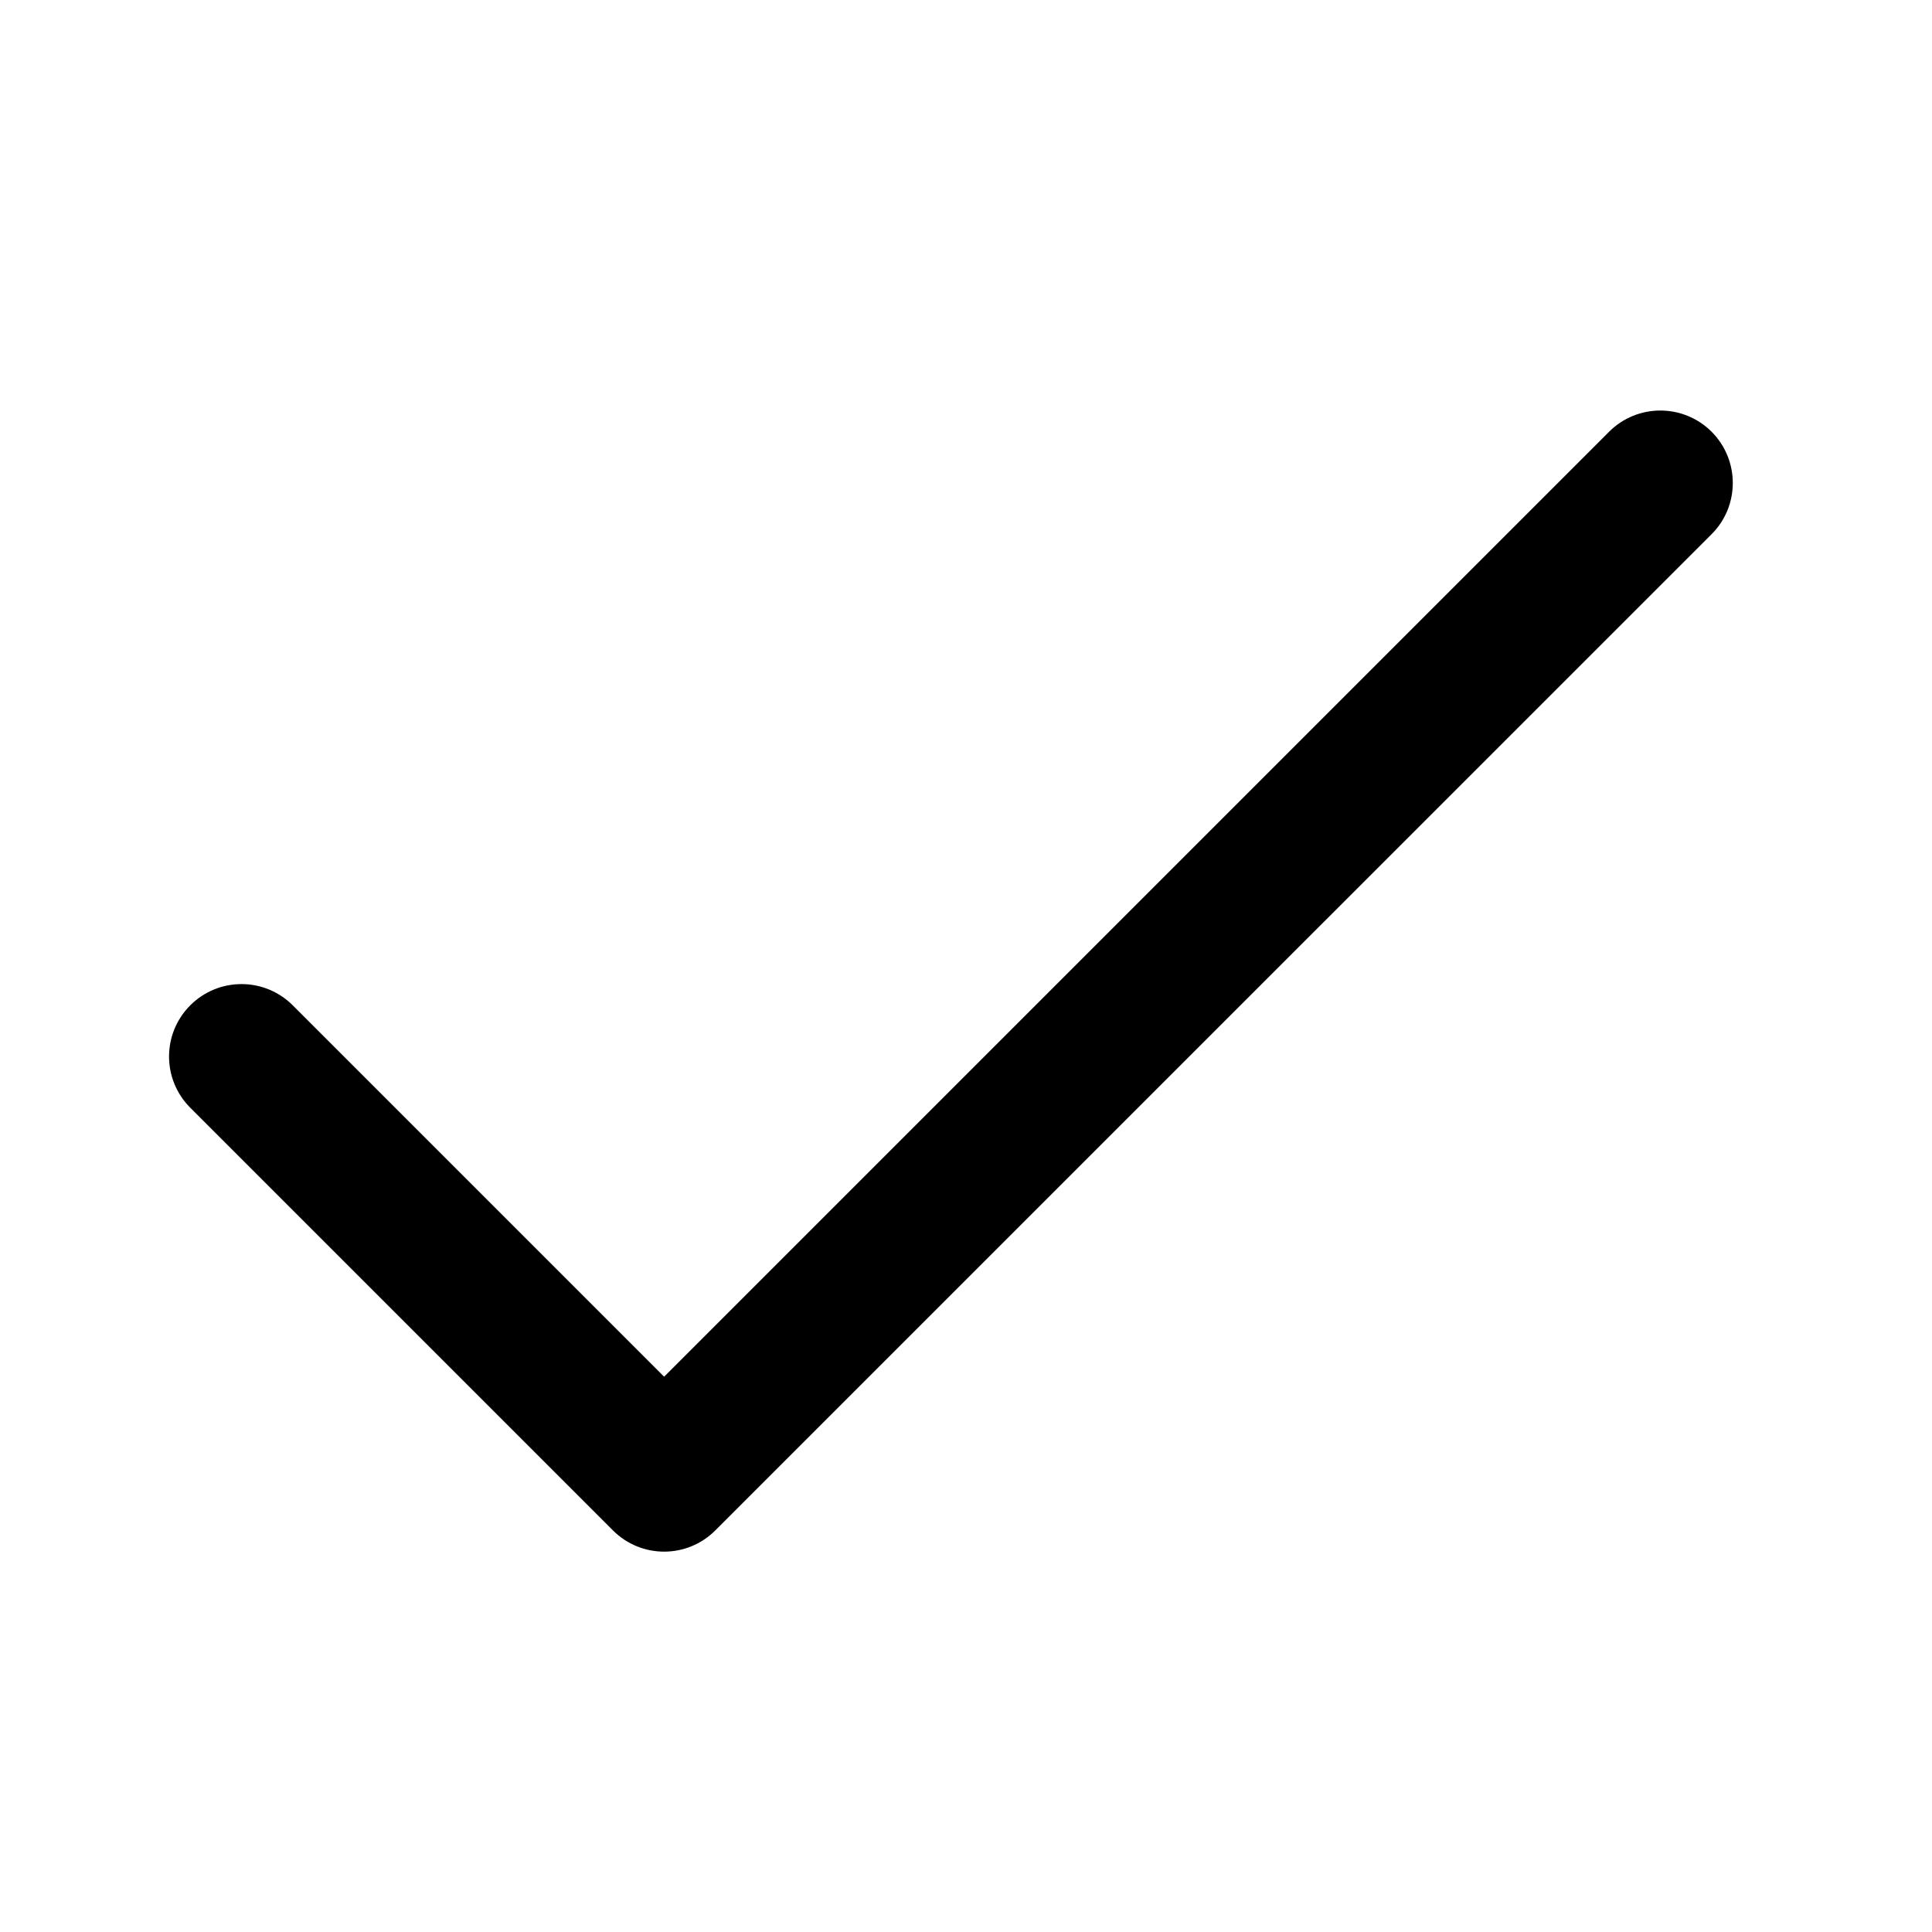
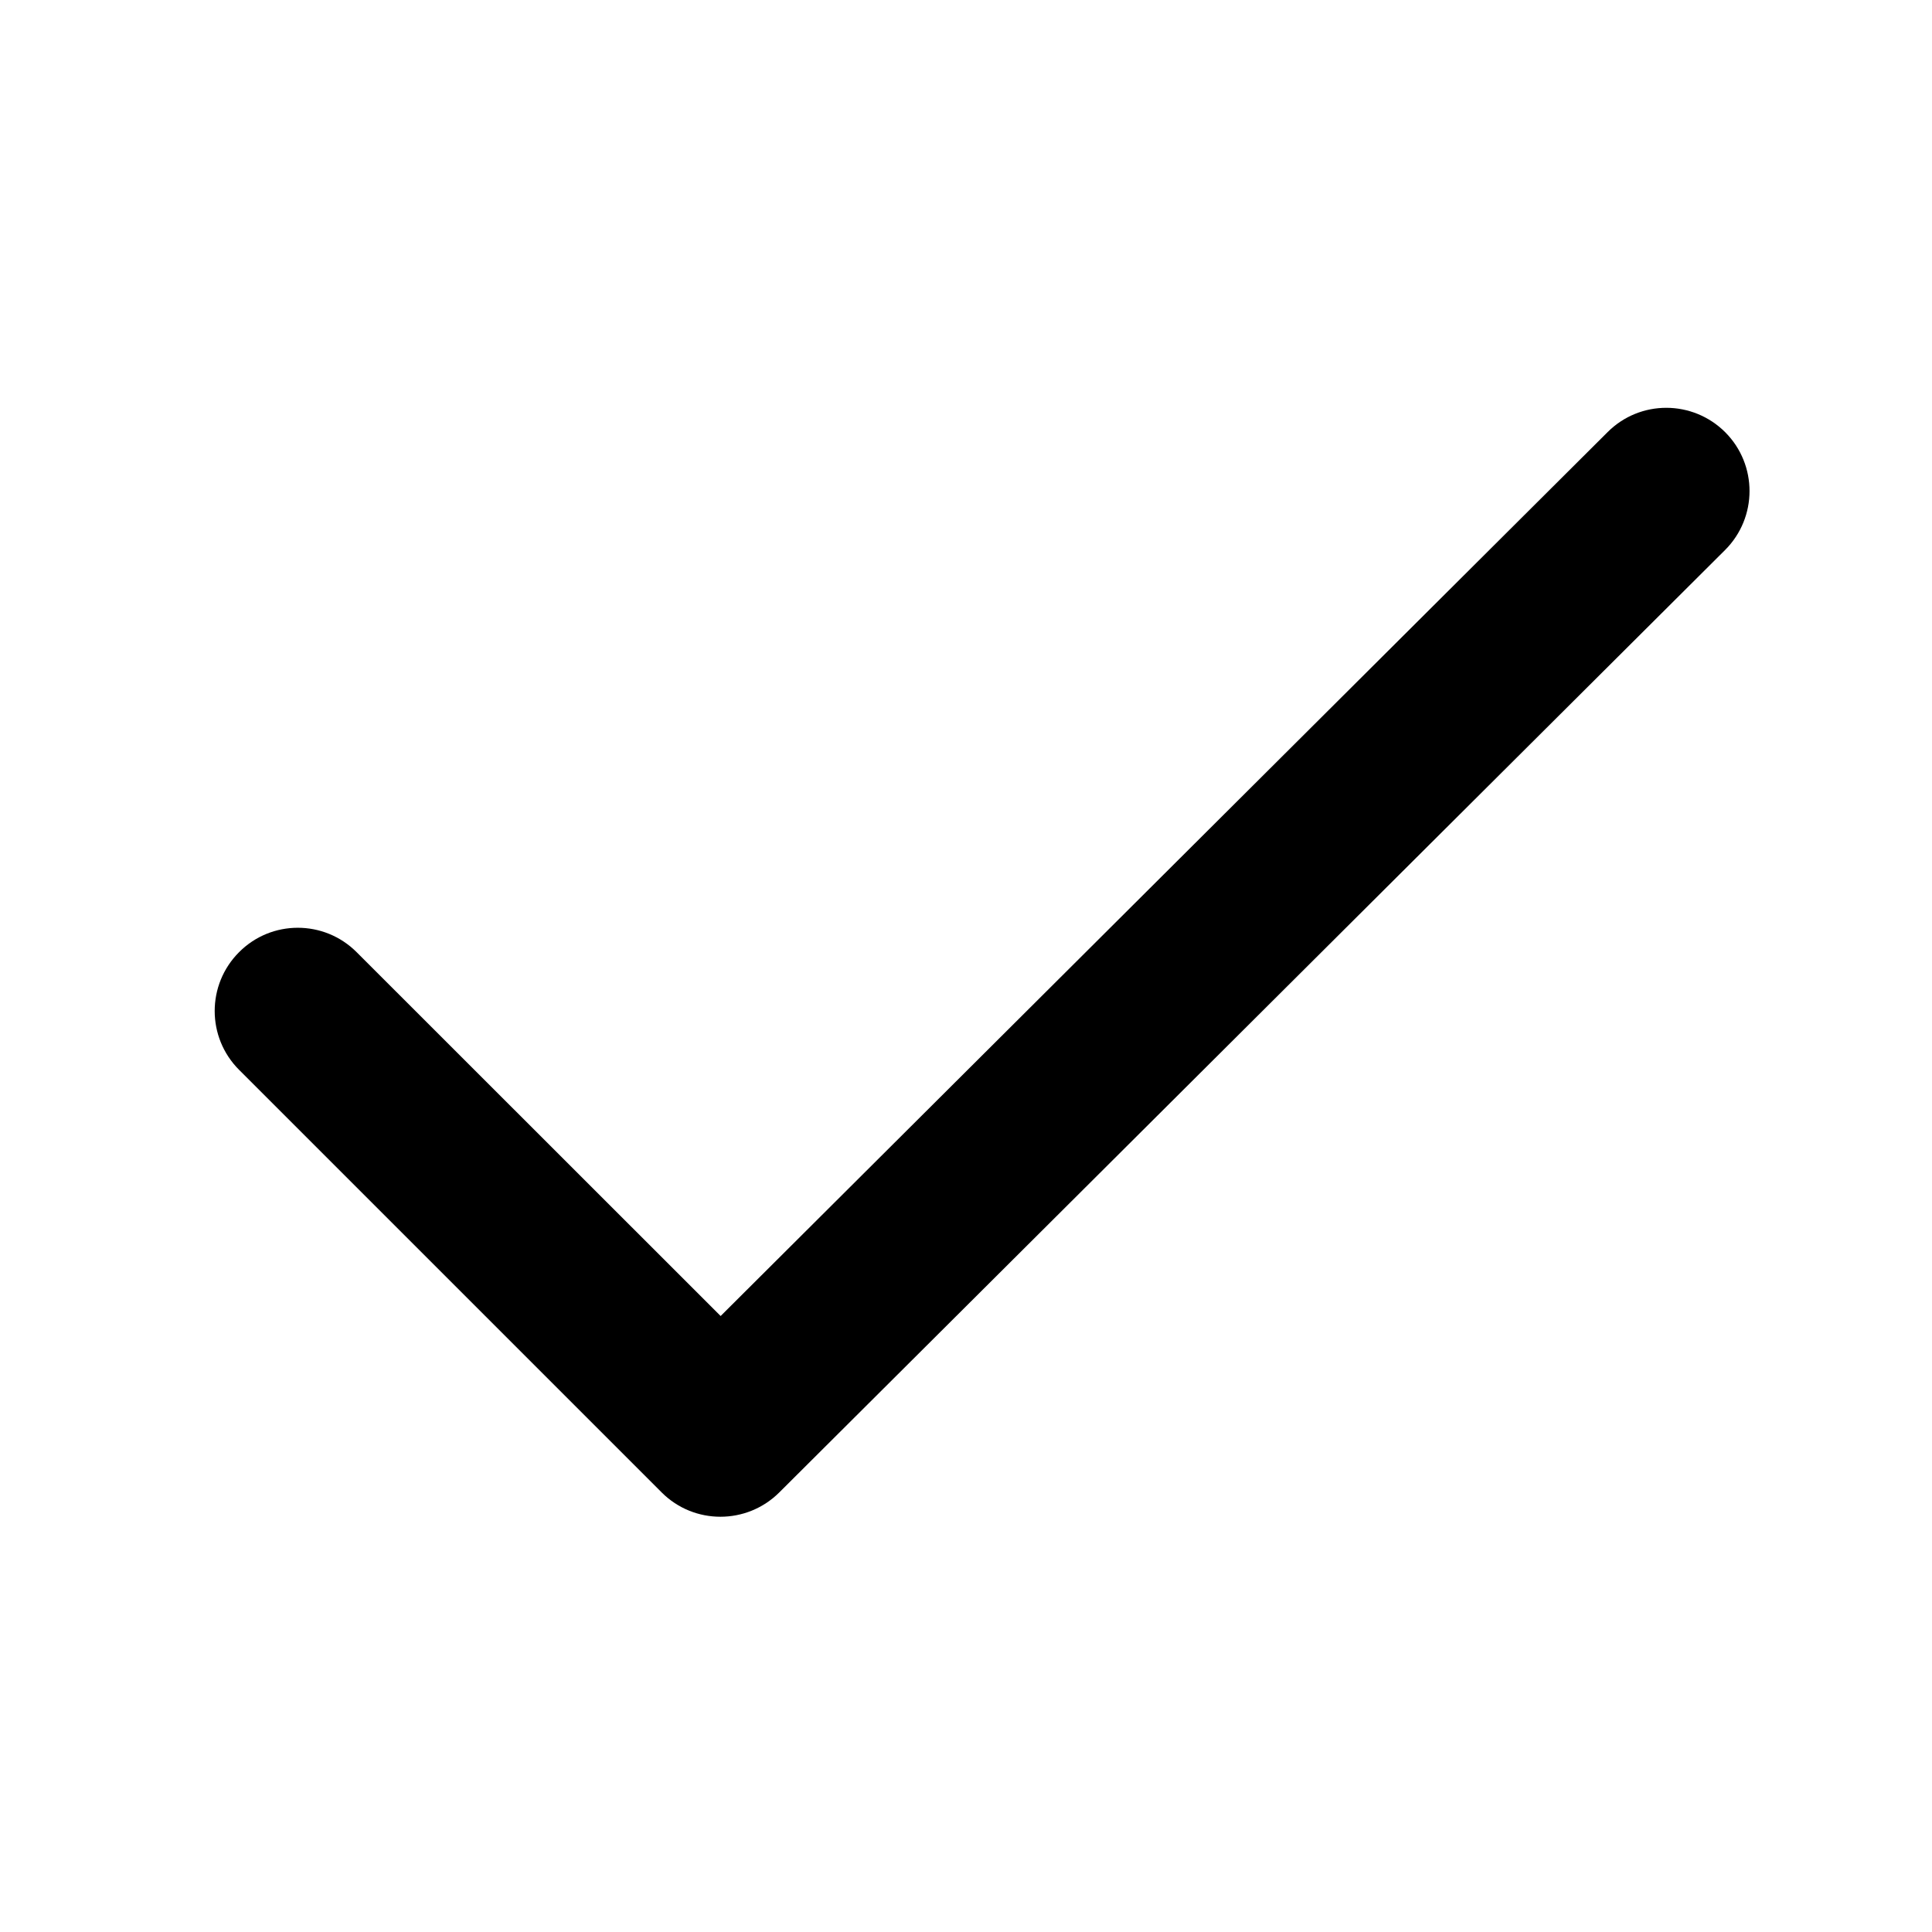
- <svg xmlns="http://www.w3.org/2000/svg" width="24" height="24" viewBox="0 0 24 24" fill="none">
-   <path fill-rule="evenodd" clip-rule="evenodd" d="M21.262 6.636C21.613 6.285 21.613 5.715 21.262 5.363C20.91 5.012 20.34 5.012 19.989 5.363L8.25 17.102L3.636 12.488C3.285 12.137 2.715 12.137 2.364 12.488C2.012 12.84 2.012 13.409 2.364 13.761L7.614 19.011C7.965 19.363 8.535 19.363 8.886 19.011L21.262 6.636Z" fill="black" />
+ <svg xmlns="http://www.w3.org/2000/svg" width="12" height="12" viewBox="0 0 12 12" fill="none">
+   <path fill-rule="evenodd" clip-rule="evenodd" d="M10.715 3.416C10.917 3.214 10.917 2.887 10.716 2.685C10.514 2.483 10.187 2.482 9.985 2.684L4.476 8.174L2.215 5.914C2.013 5.712 1.686 5.712 1.485 5.914C1.283 6.116 1.283 6.443 1.485 6.645L4.11 9.27C4.311 9.471 4.638 9.471 4.84 9.27L10.715 3.416Z" fill="black" />
</svg>
